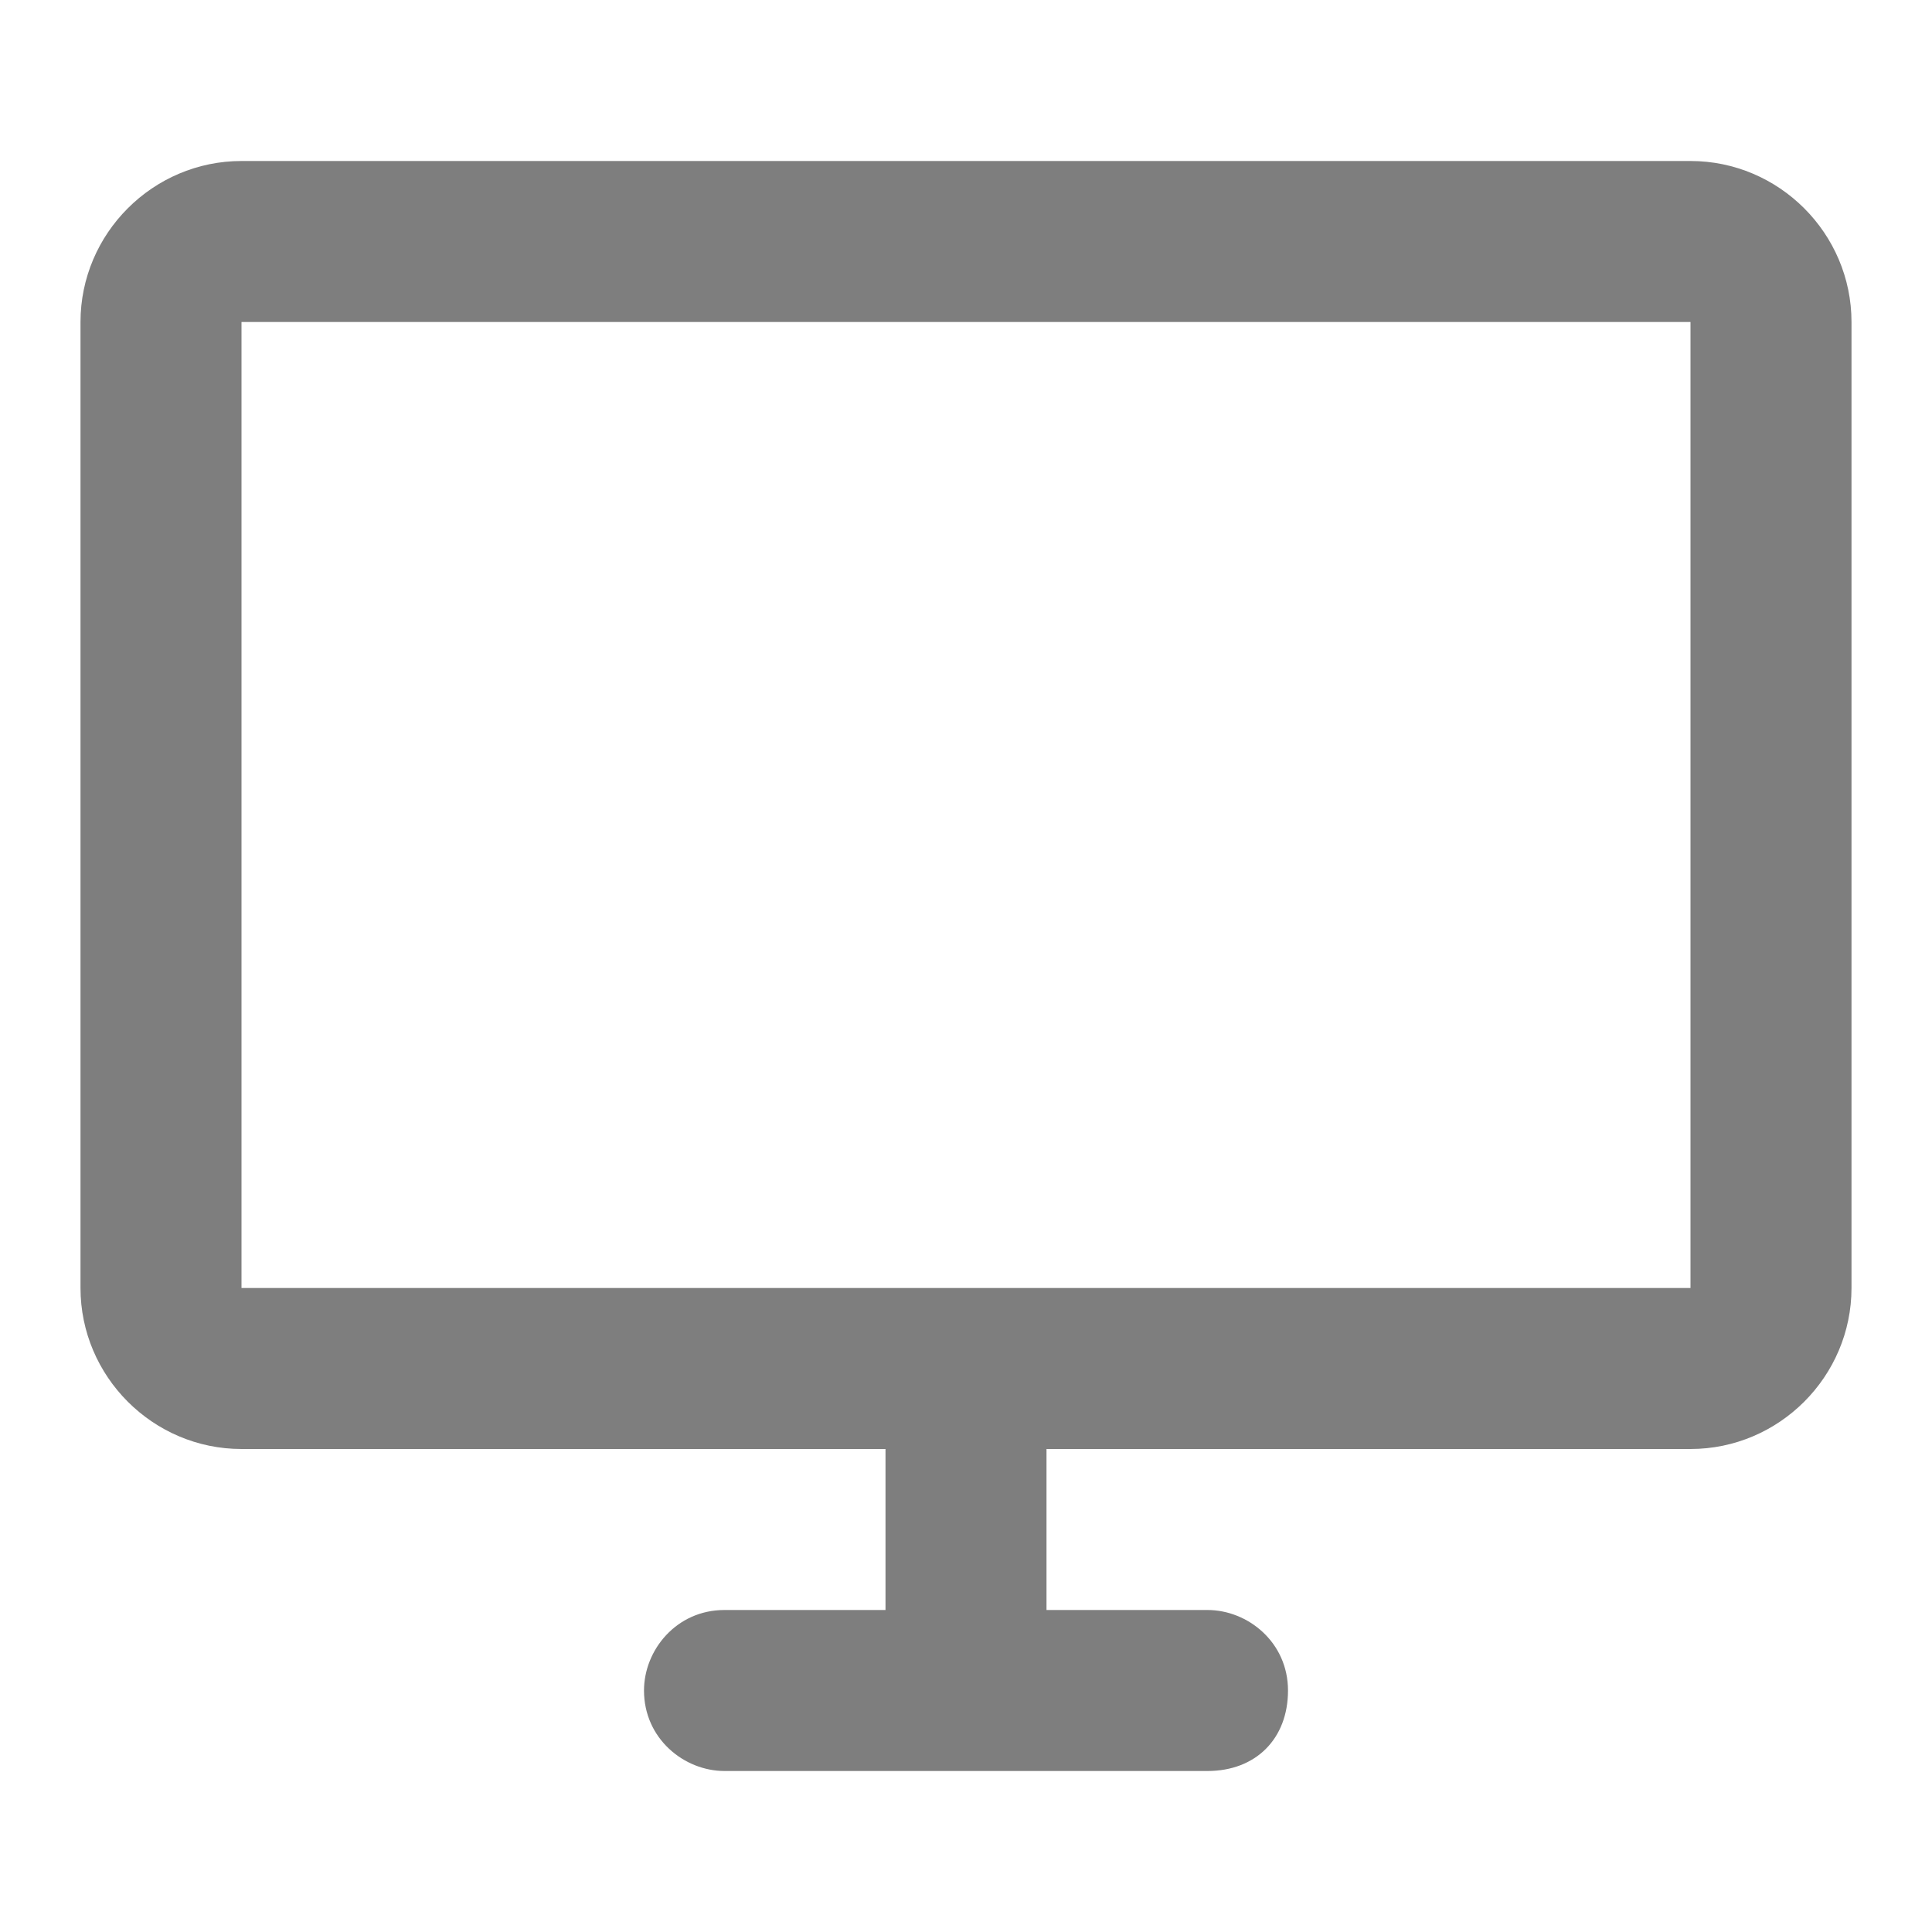
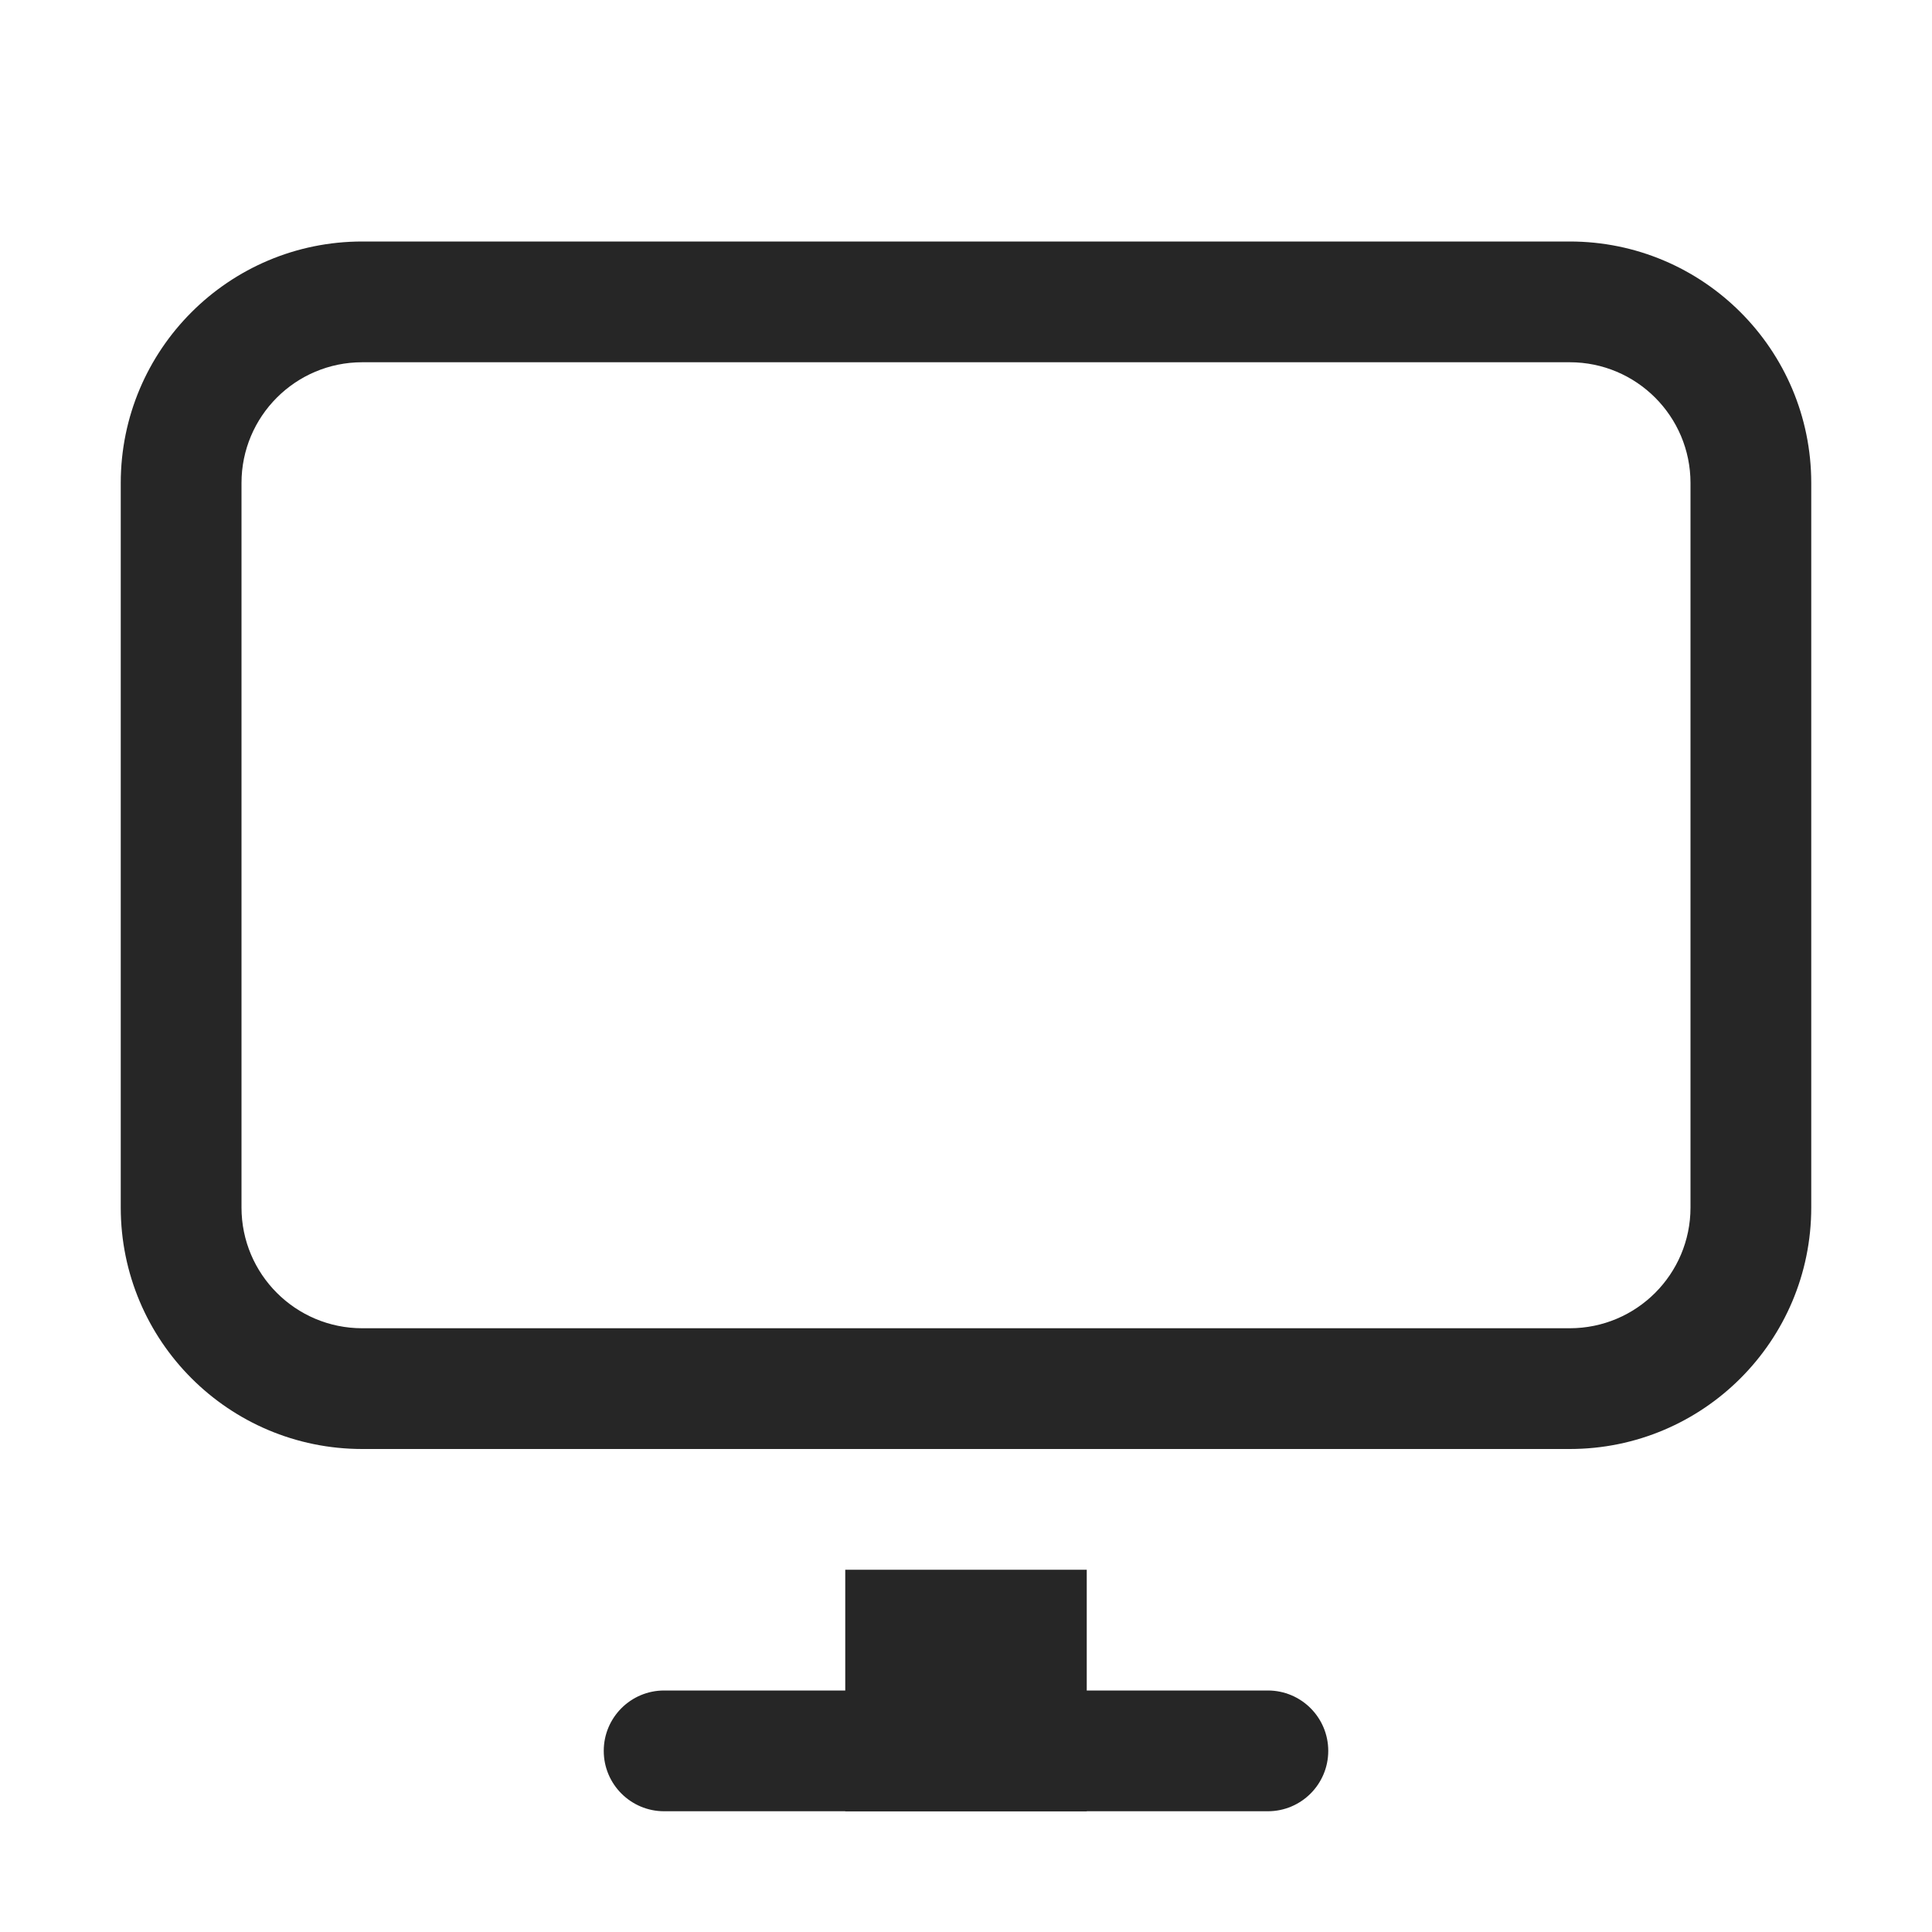
- <svg xmlns="http://www.w3.org/2000/svg" version="1.1" id="图层_1" x="0px" y="0px" viewBox="0 0 24 24" style="enable-background:new 0 0 24 24;" xml:space="preserve">
-   <style type="text/css">
- 	.st0{fill:#7E7E7E;}
- </style>
-   <g>
-     <path class="st0" d="M11,20.5v-3c0-0.5,0.4-1,1-1l0,0c0.5,0,1,0.4,1,1v3c0,0.5-0.4,1-1,1l0,0C11.5,21.5,11,21.1,11,20.5z" />
-   </g>
-   <g>
-     <path class="st0" d="M15,22H9c-0.5,0-1-0.4-1-1l0,0c0-0.5,0.4-1,1-1h6c0.5,0,1,0.4,1,1l0,0C16,21.6,15.6,22,15,22z" />
-   </g>
-   <g>
-     <path class="st0" d="M21,4v12H3V4H21 M21,2H3C1.9,2,1,2.9,1,4v12c0,1.1,0.9,2,2,2h18c1.1,0,2-0.9,2-2V4C23,2.9,22.1,2,21,2L21,2z" />
+ <svg xmlns="http://www.w3.org/2000/svg" id="图层_1" data-name="图层 1" viewBox="0 0 16 16">
+   <defs>
+     <style>.cls-1{fill:#262626;}</style>
+   </defs>
+   <g id="UKUI">
+     <g id="图层_92" data-name="图层 92">
+       <g id="_16" data-name=" 16">
+         <rect class="cls-1" x="7" y="13" width="2" height="2" />
+         <path class="cls-1" d="M10.5,15h-5a.5.5,0,0,1,0-1h5a.5.5,0,0,1,0,1Z" />
+         <path class="cls-1" d="M13,3a1,1,0,0,1,1,1v6a1,1,0,0,1-1,1H3a1,1,0,0,1-1-1V4A1,1,0,0,1,3,3H13m0-1H3A2,2,0,0,0,1,4v6a2,2,0,0,0,2,2H13a2,2,0,0,0,2-2V4A2,2,0,0,0,13,2Z" />
+       </g>
+     </g>
  </g>
</svg>
